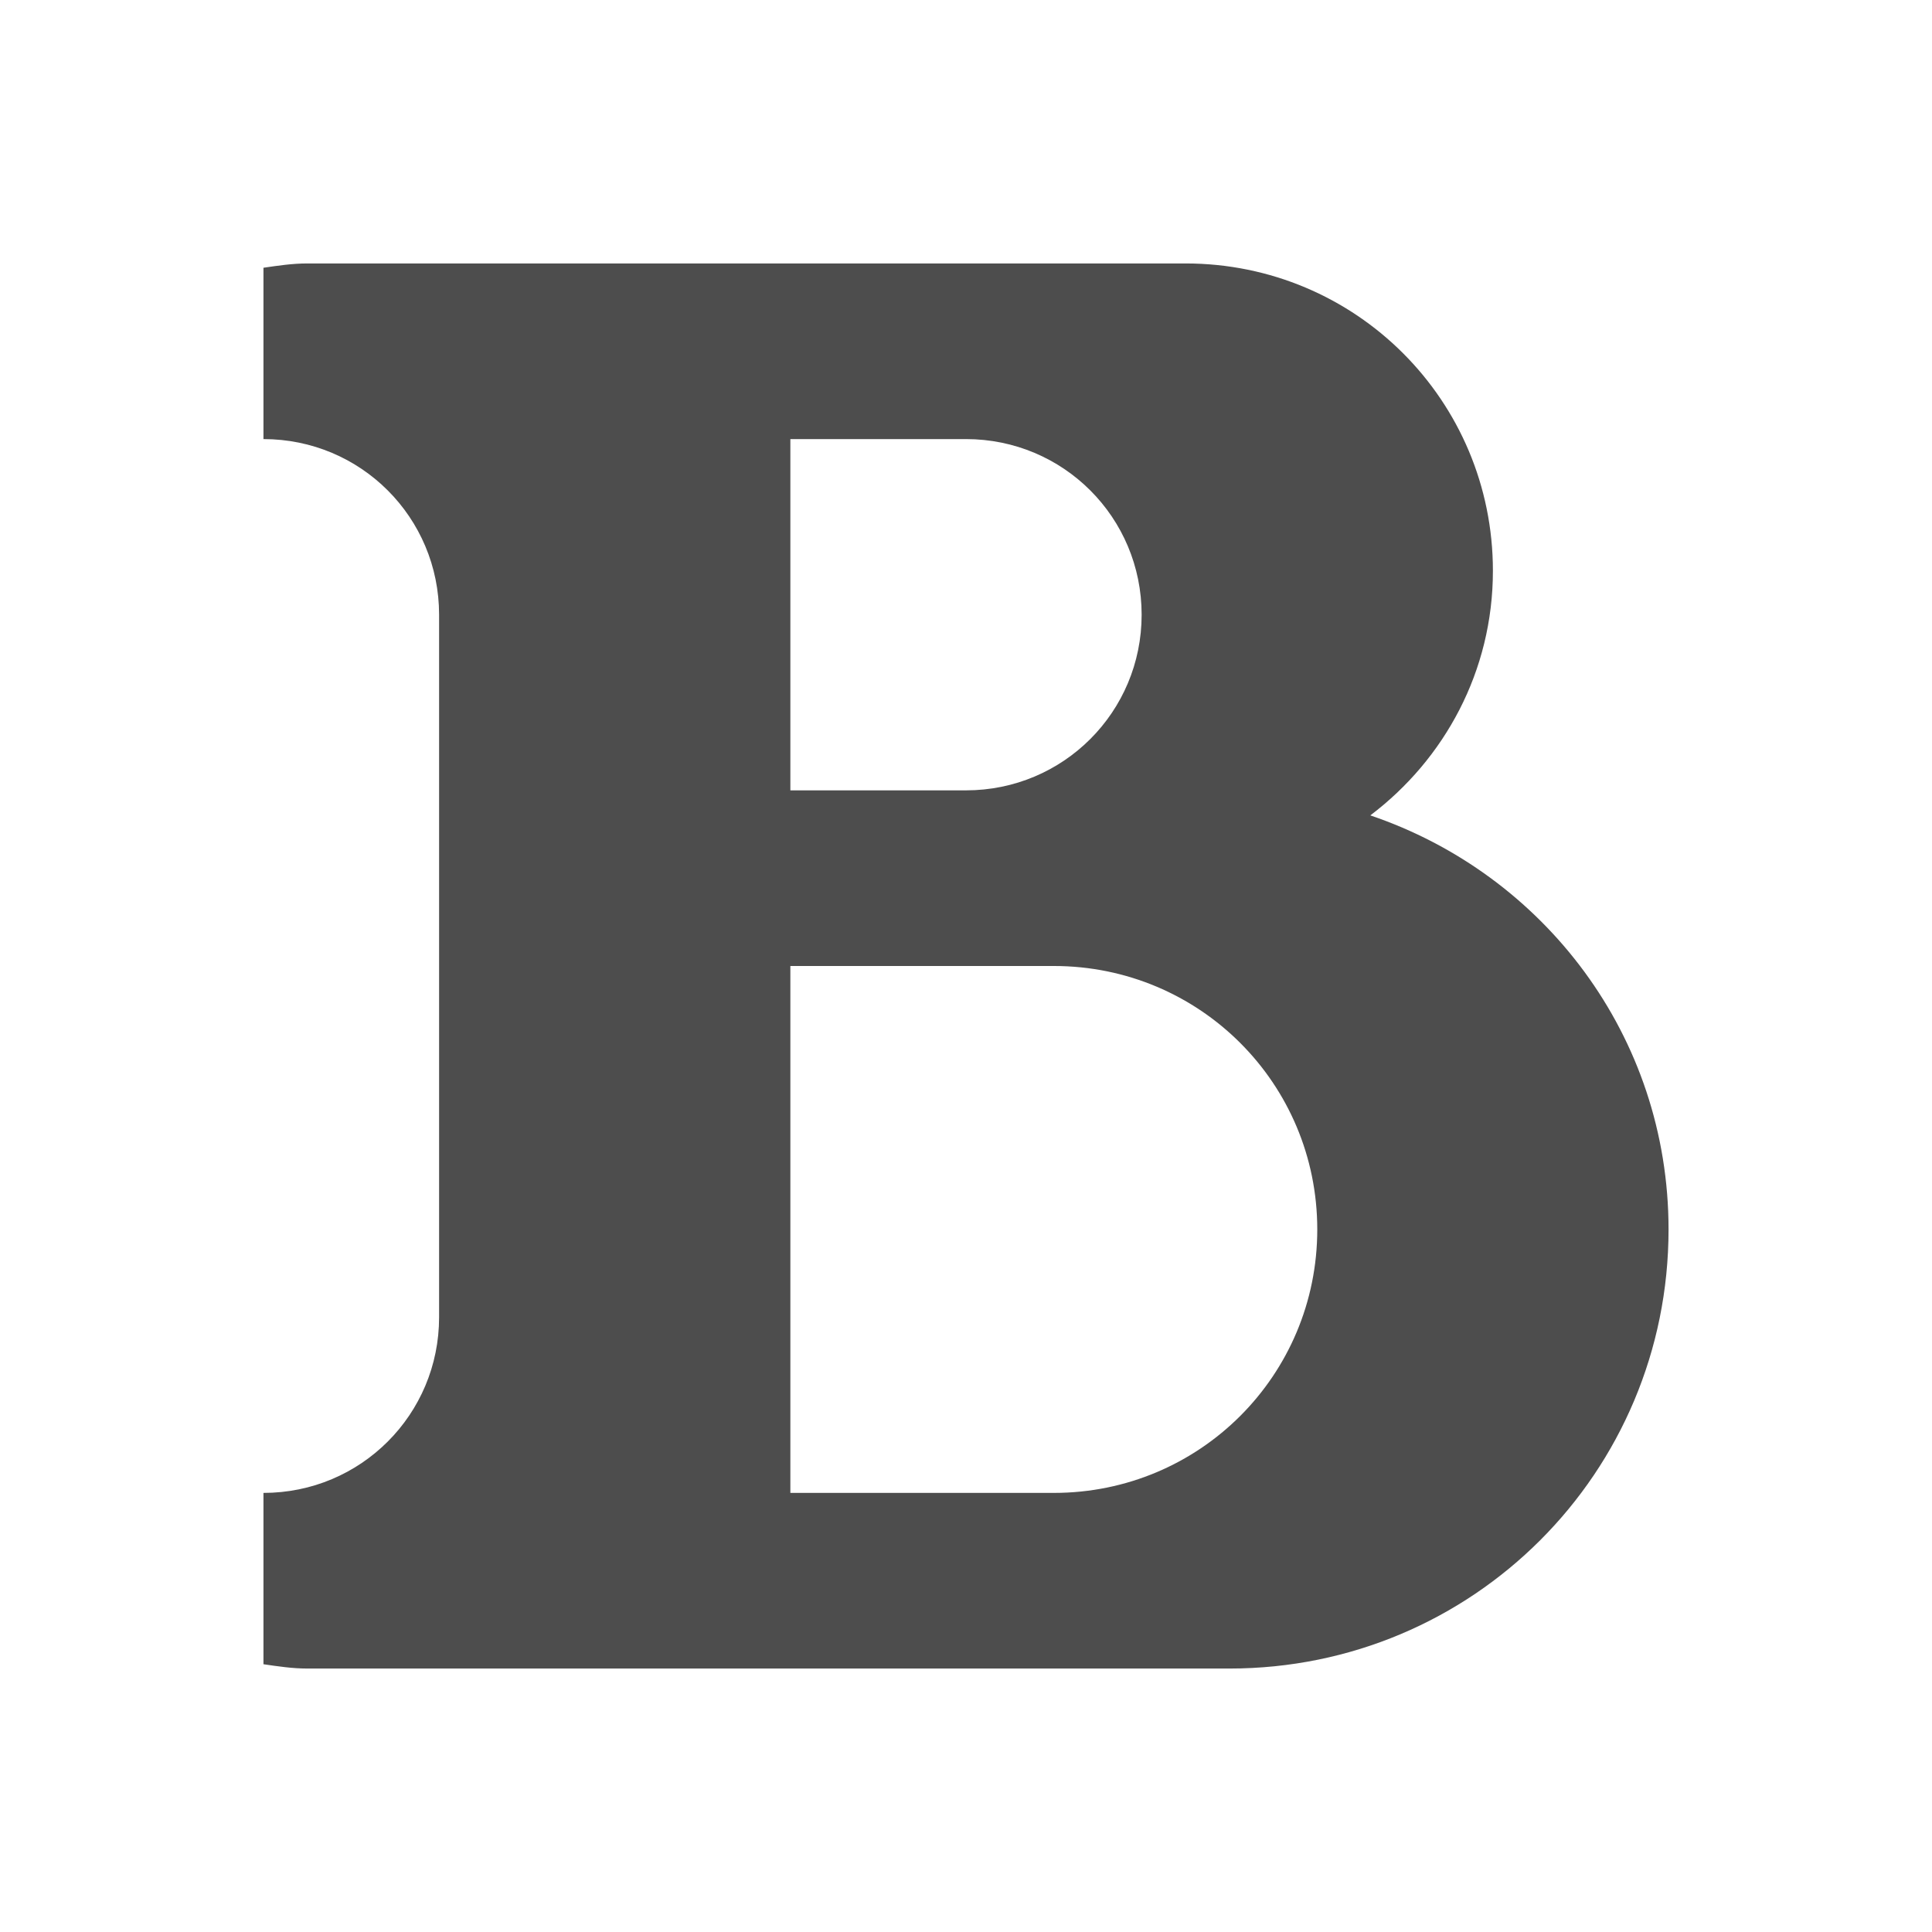
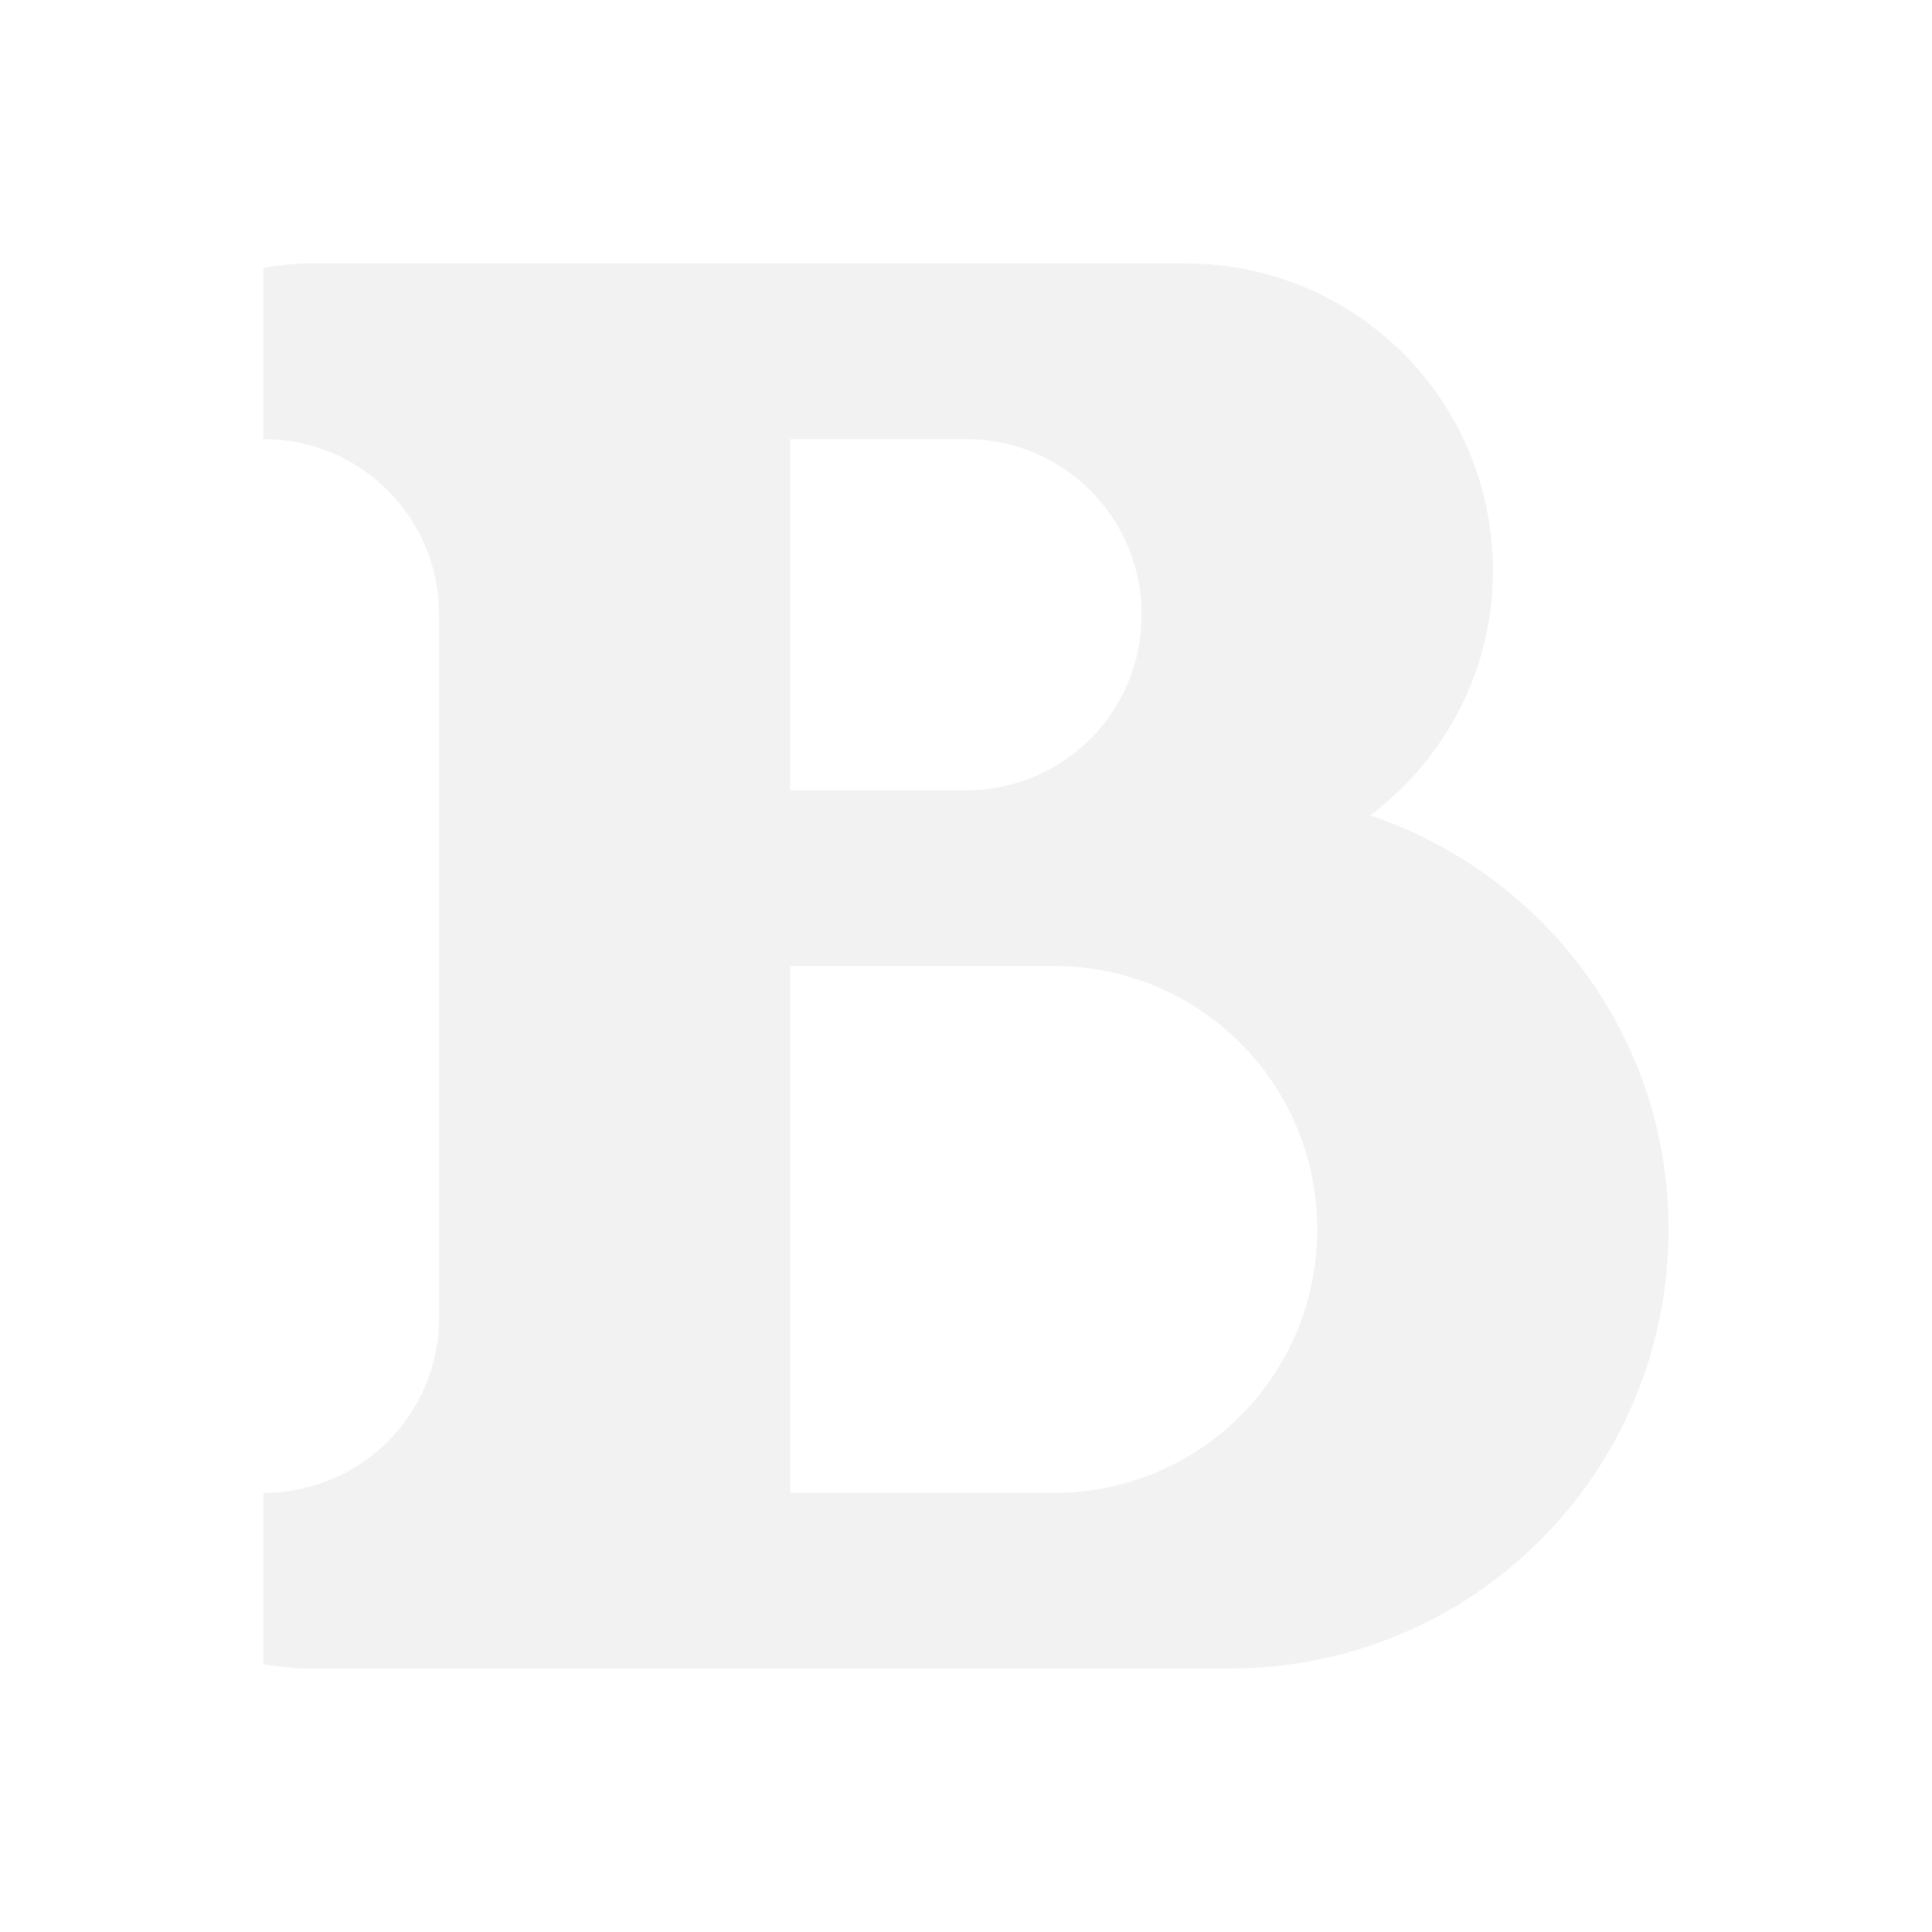
<svg xmlns="http://www.w3.org/2000/svg" width="22" height="22" id="svg2" version="1.1" viewBox="0 0 22 22">
  <defs id="defs4" />
  <g id="layer1" transform="translate(0,-1030.362)">
-     <path style="opacity:1;fill:#4d4d4d;fill-opacity:1;stroke:none;stroke-opacity:1" d="m 3.5,1033.362 c -0.171,0 -0.335,0.025 -0.5,0.049 l 0,1.951 c 1.108,0 2,0.892 2,2 l 0,3 0,5 c 0,1.108 -0.892,2 -2,2 l 0,1.951 c 0.165,0.024 0.329,0.049 0.5,0.049 l 1.5,0 4,0 5,0 c 2.77,0 5,-2.23 5,-5 0,-2.205 -1.423,-4.047 -3.396,-4.715 C 16.448,1039.009 17,1038.006 17,1036.862 c 0,-1.939 -1.561,-3.5 -3.5,-3.5 l -4.5,0 -4,0 -1.5,0 z m 5.5,2 2,0 c 1.108,0 2,0.892 2,2 0,1.108 -0.892,2 -2,2 l -2,0 0,-4 z m 0,6 3,0 c 1.662,0 3,1.338 3,3 0,1.662 -1.338,3 -3,3 l -3,0 0,-6 z" id="rect4164" />
+     <path style="opacity:1;fill:#f2f2f2;fill-opacity:1;stroke:none;stroke-opacity:1" d="m 3.5,1033.362 c -0.171,0 -0.335,0.025 -0.5,0.049 l 0,1.951 c 1.108,0 2,0.892 2,2 l 0,3 0,5 c 0,1.108 -0.892,2 -2,2 l 0,1.951 c 0.165,0.024 0.329,0.049 0.5,0.049 l 1.5,0 4,0 5,0 c 2.77,0 5,-2.23 5,-5 0,-2.205 -1.423,-4.047 -3.396,-4.715 C 16.448,1039.009 17,1038.006 17,1036.862 c 0,-1.939 -1.561,-3.5 -3.5,-3.5 l -4.5,0 -4,0 -1.5,0 z m 5.5,2 2,0 c 1.108,0 2,0.892 2,2 0,1.108 -0.892,2 -2,2 l -2,0 0,-4 z m 0,6 3,0 c 1.662,0 3,1.338 3,3 0,1.662 -1.338,3 -3,3 l -3,0 0,-6 z" id="rect4164" />
  </g>
</svg>
